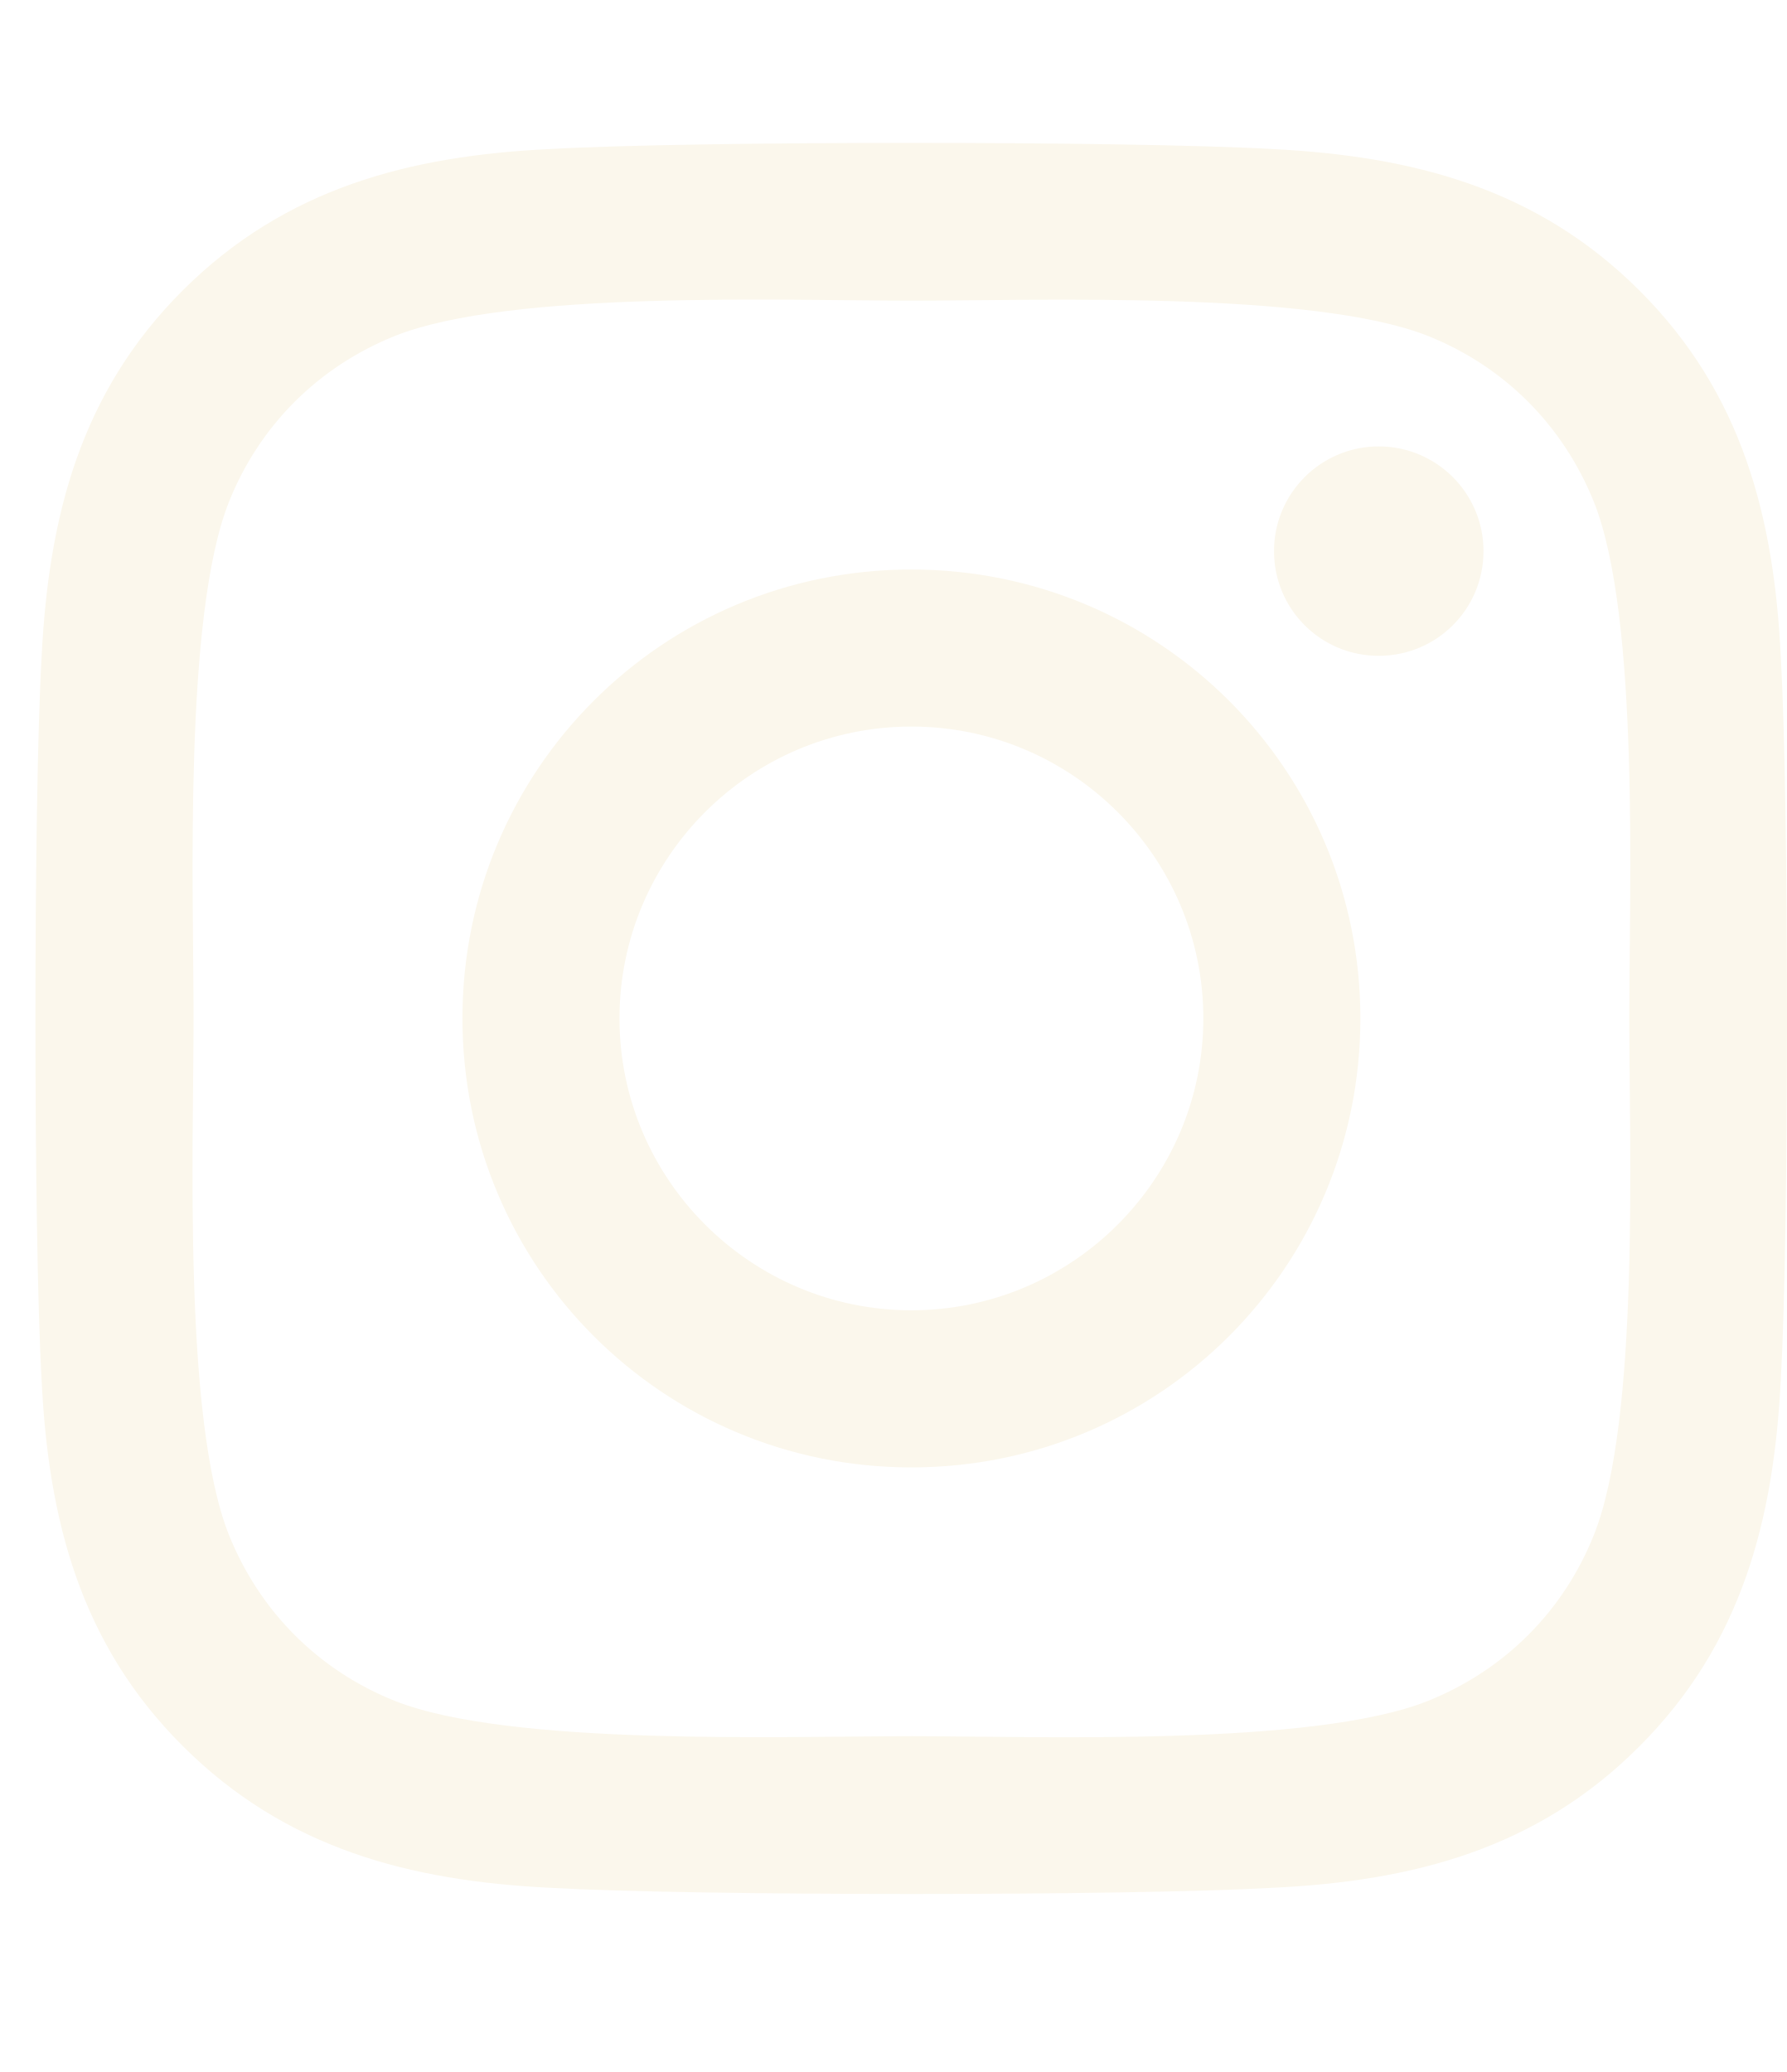
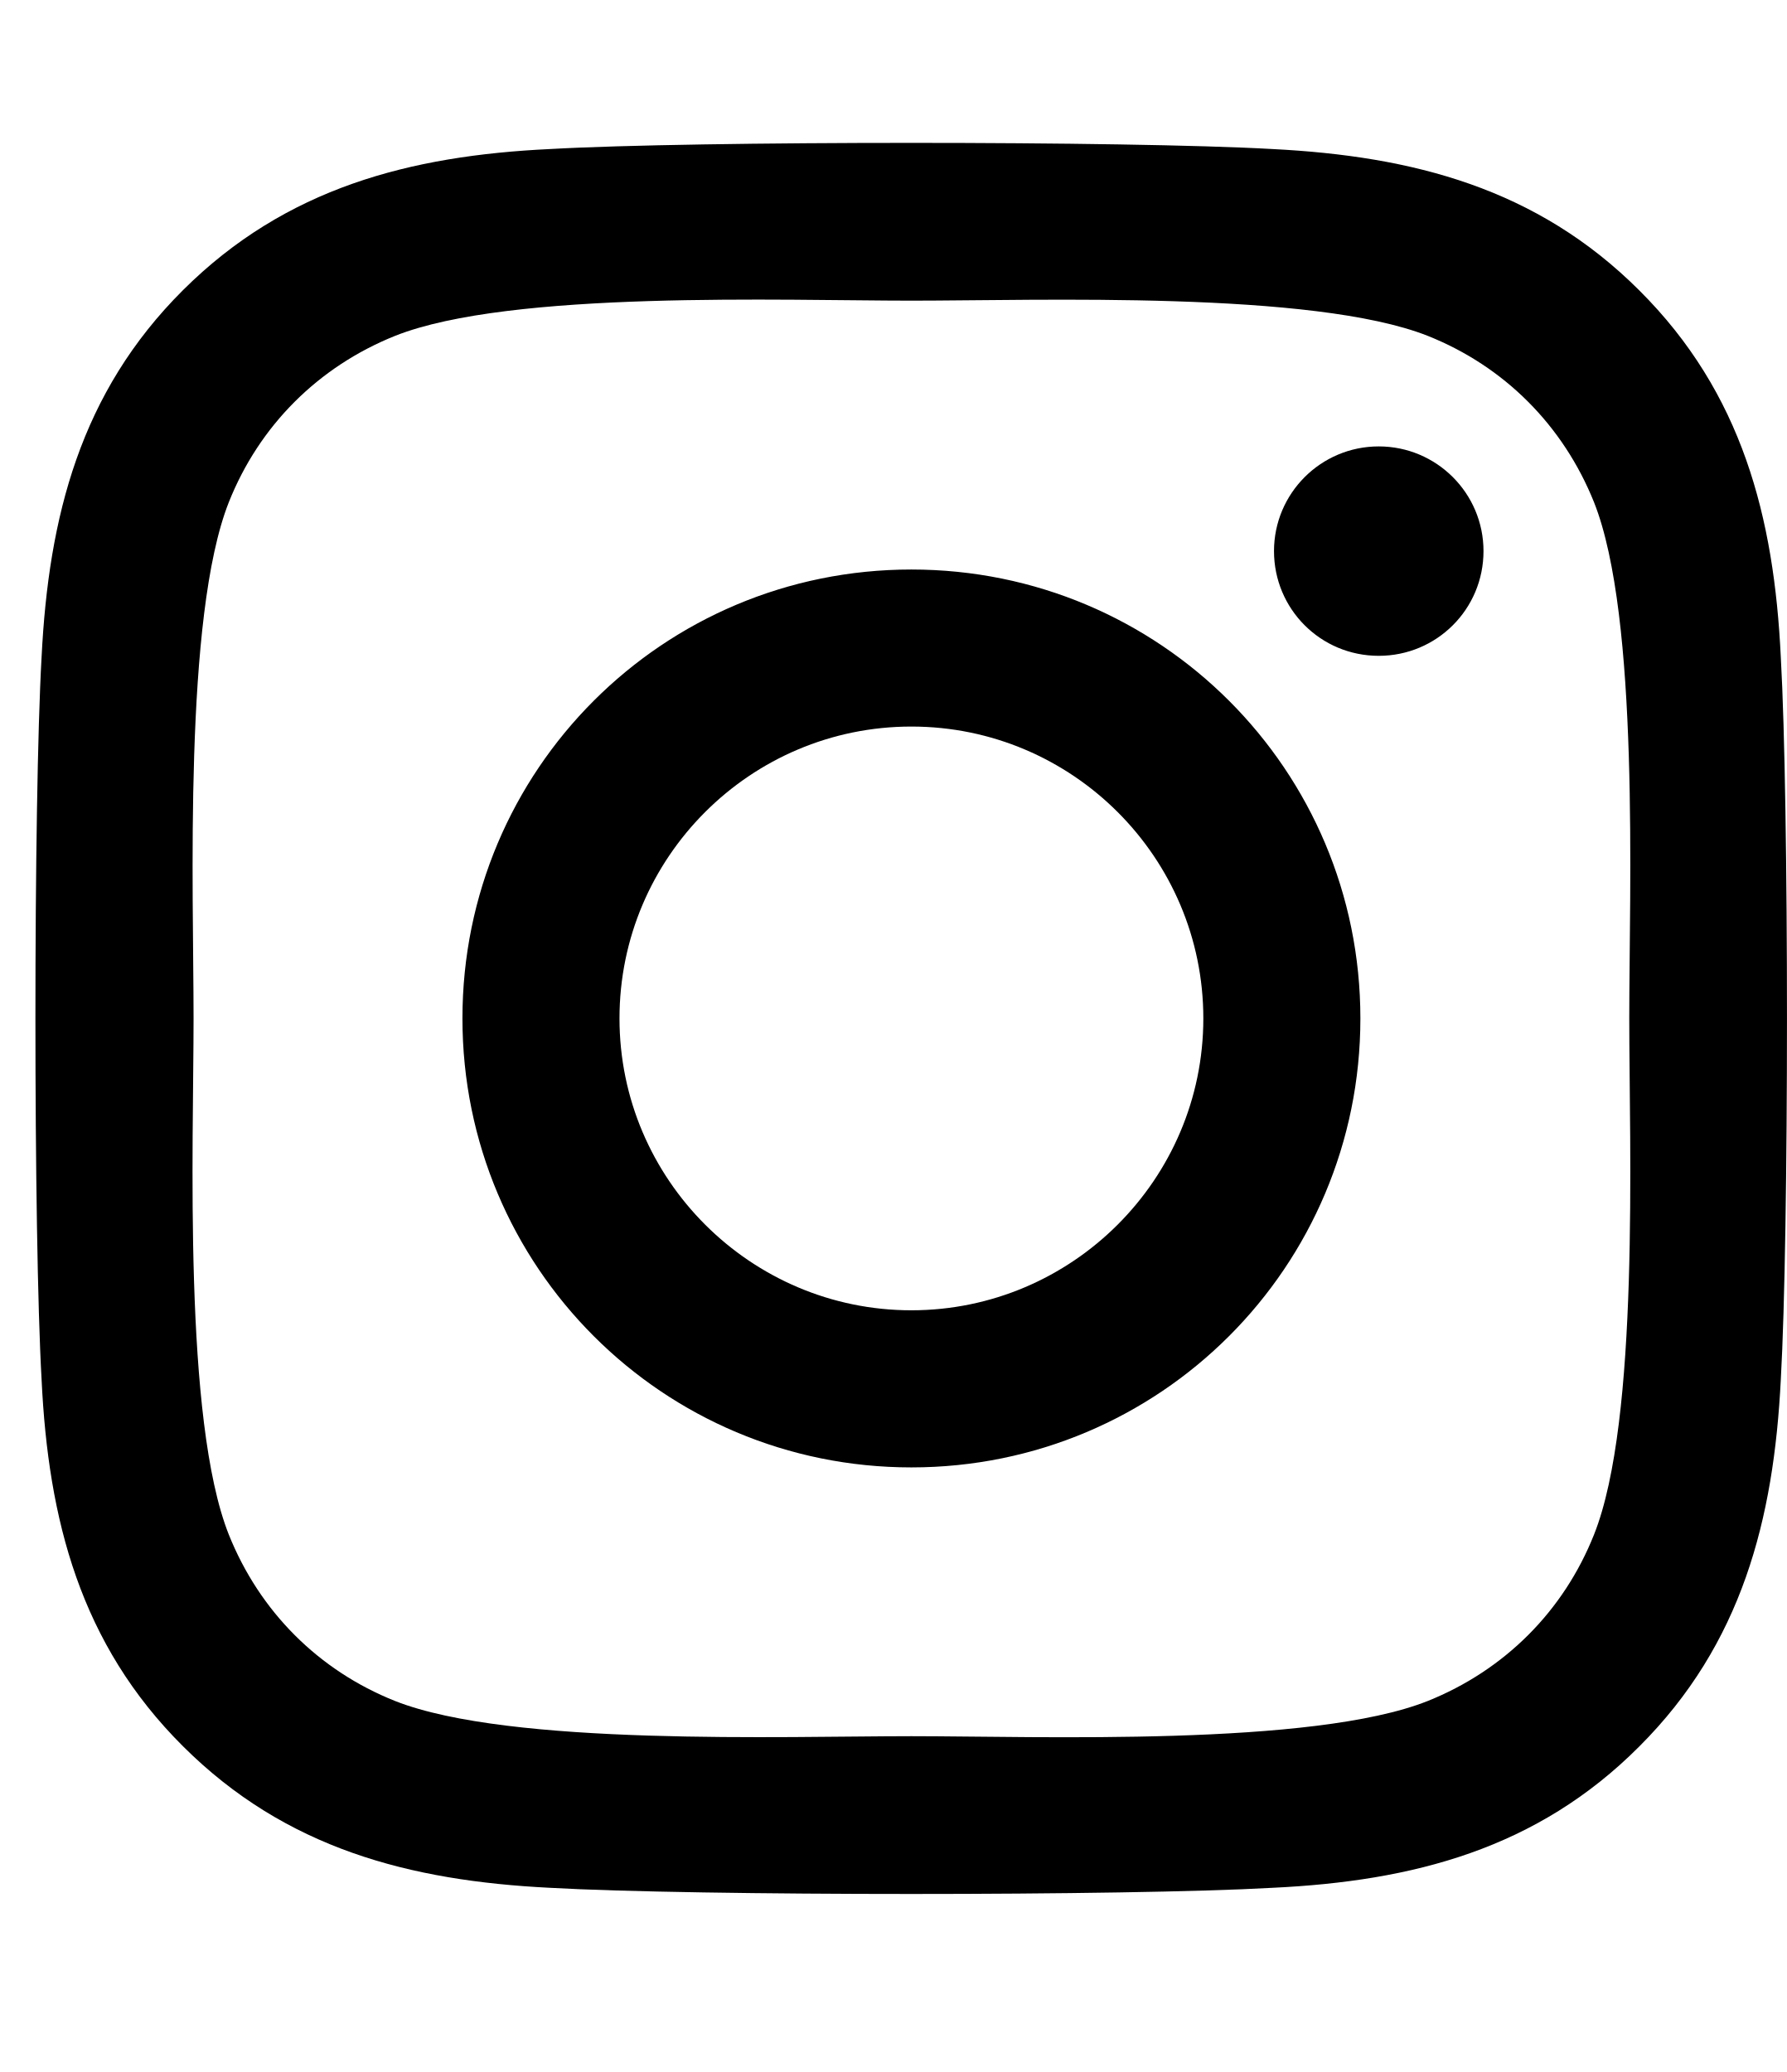
<svg xmlns="http://www.w3.org/2000/svg" width="25" height="29" viewBox="0 0 25 29" fill="none">
-   <path id="Instagram" d="M12.755 7.971C9.277 7.971 6.472 10.776 6.472 14.254C6.472 17.732 9.277 20.538 12.755 20.538C16.233 20.538 19.039 17.732 19.039 14.254C19.039 10.776 16.233 7.971 12.755 7.971ZM12.755 18.339C10.508 18.339 8.67 16.507 8.67 14.254C8.67 12.001 10.502 10.169 12.755 10.169C15.008 10.169 16.841 12.001 16.841 14.254C16.841 16.507 15.003 18.339 12.755 18.339ZM20.762 7.713C20.762 8.528 20.105 9.179 19.296 9.179C18.481 9.179 17.83 8.523 17.83 7.713C17.83 6.904 18.487 6.248 19.296 6.248C20.105 6.248 20.762 6.904 20.762 7.713ZM24.923 9.201C24.83 7.238 24.382 5.499 22.944 4.066C21.511 2.633 19.772 2.185 17.808 2.086C15.785 1.971 9.72 1.971 7.697 2.086C5.739 2.179 4 2.628 2.562 4.06C1.123 5.493 0.68 7.232 0.582 9.196C0.467 11.219 0.467 17.284 0.582 19.307C0.675 21.27 1.123 23.01 2.562 24.442C4 25.875 5.734 26.324 7.697 26.422C9.72 26.537 15.785 26.537 17.808 26.422C19.772 26.329 21.511 25.881 22.944 24.442C24.377 23.01 24.825 21.27 24.923 19.307C25.038 17.284 25.038 11.224 24.923 9.201ZM22.309 21.478C21.883 22.55 21.057 23.376 19.98 23.808C18.366 24.448 14.538 24.3 12.755 24.3C10.973 24.3 7.139 24.442 5.531 23.808C4.459 23.381 3.634 22.556 3.202 21.478C2.562 19.865 2.709 16.037 2.709 14.254C2.709 12.471 2.567 8.638 3.202 7.03C3.628 5.958 4.454 5.132 5.531 4.7C7.144 4.06 10.973 4.208 12.755 4.208C14.538 4.208 18.372 4.066 19.98 4.7C21.052 5.127 21.877 5.953 22.309 7.03C22.949 8.643 22.802 12.471 22.802 14.254C22.802 16.037 22.949 19.87 22.309 21.478Z" fill="#FBF7EC" />
+   <path id="Instagram" d="M12.755 7.971C9.277 7.971 6.472 10.776 6.472 14.254C6.472 17.732 9.277 20.538 12.755 20.538C16.233 20.538 19.039 17.732 19.039 14.254C19.039 10.776 16.233 7.971 12.755 7.971ZM12.755 18.339C10.508 18.339 8.67 16.507 8.67 14.254C8.67 12.001 10.502 10.169 12.755 10.169C15.008 10.169 16.841 12.001 16.841 14.254C16.841 16.507 15.003 18.339 12.755 18.339ZM20.762 7.713C20.762 8.528 20.105 9.179 19.296 9.179C18.481 9.179 17.83 8.523 17.83 7.713C17.83 6.904 18.487 6.248 19.296 6.248C20.105 6.248 20.762 6.904 20.762 7.713ZM24.923 9.201C24.83 7.238 24.382 5.499 22.944 4.066C21.511 2.633 19.772 2.185 17.808 2.086C15.785 1.971 9.72 1.971 7.697 2.086C5.739 2.179 4 2.628 2.562 4.06C1.123 5.493 0.68 7.232 0.582 9.196C0.467 11.219 0.467 17.284 0.582 19.307C0.675 21.27 1.123 23.01 2.562 24.442C4 25.875 5.734 26.324 7.697 26.422C9.72 26.537 15.785 26.537 17.808 26.422C19.772 26.329 21.511 25.881 22.944 24.442C24.377 23.01 24.825 21.27 24.923 19.307C25.038 17.284 25.038 11.224 24.923 9.201ZM22.309 21.478C21.883 22.55 21.057 23.376 19.98 23.808C18.366 24.448 14.538 24.3 12.755 24.3C10.973 24.3 7.139 24.442 5.531 23.808C4.459 23.381 3.634 22.556 3.202 21.478C2.562 19.865 2.709 16.037 2.709 14.254C2.709 12.471 2.567 8.638 3.202 7.03C3.628 5.958 4.454 5.132 5.531 4.7C7.144 4.06 10.973 4.208 12.755 4.208C14.538 4.208 18.372 4.066 19.98 4.7C21.052 5.127 21.877 5.953 22.309 7.03C22.949 8.643 22.802 12.471 22.802 14.254C22.802 16.037 22.949 19.87 22.309 21.478Z" fill="#000000" />
</svg>
